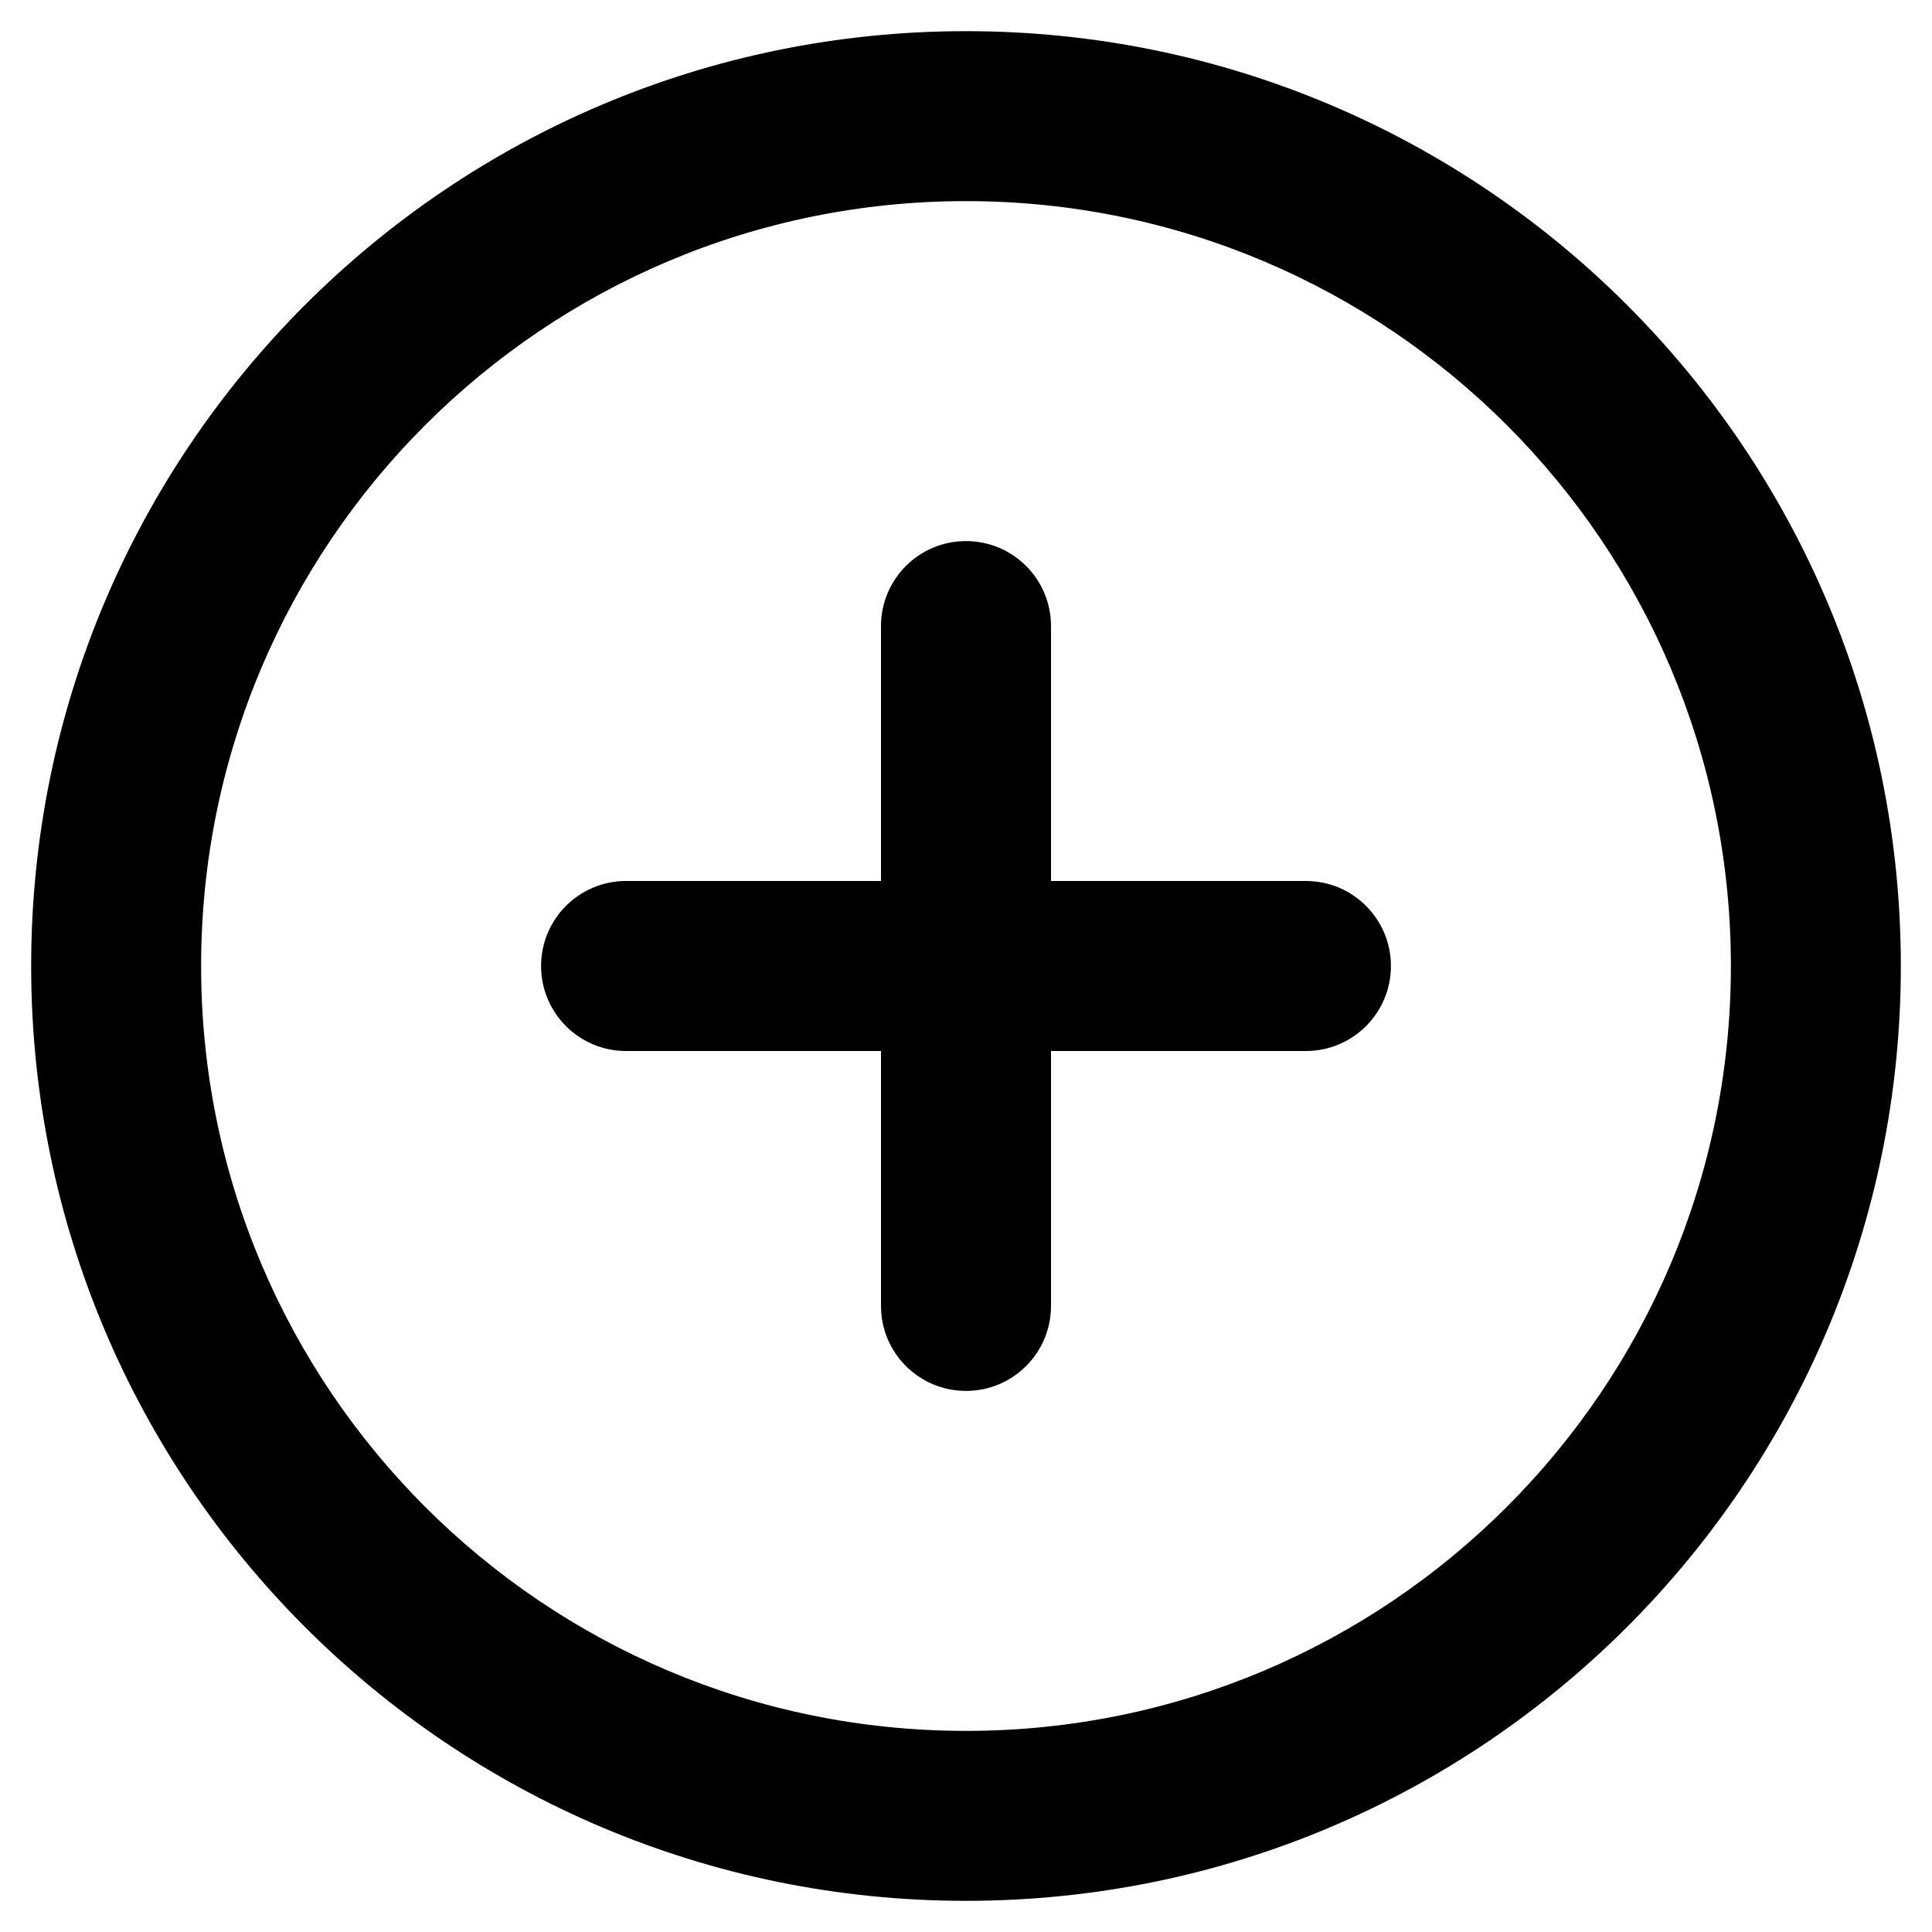
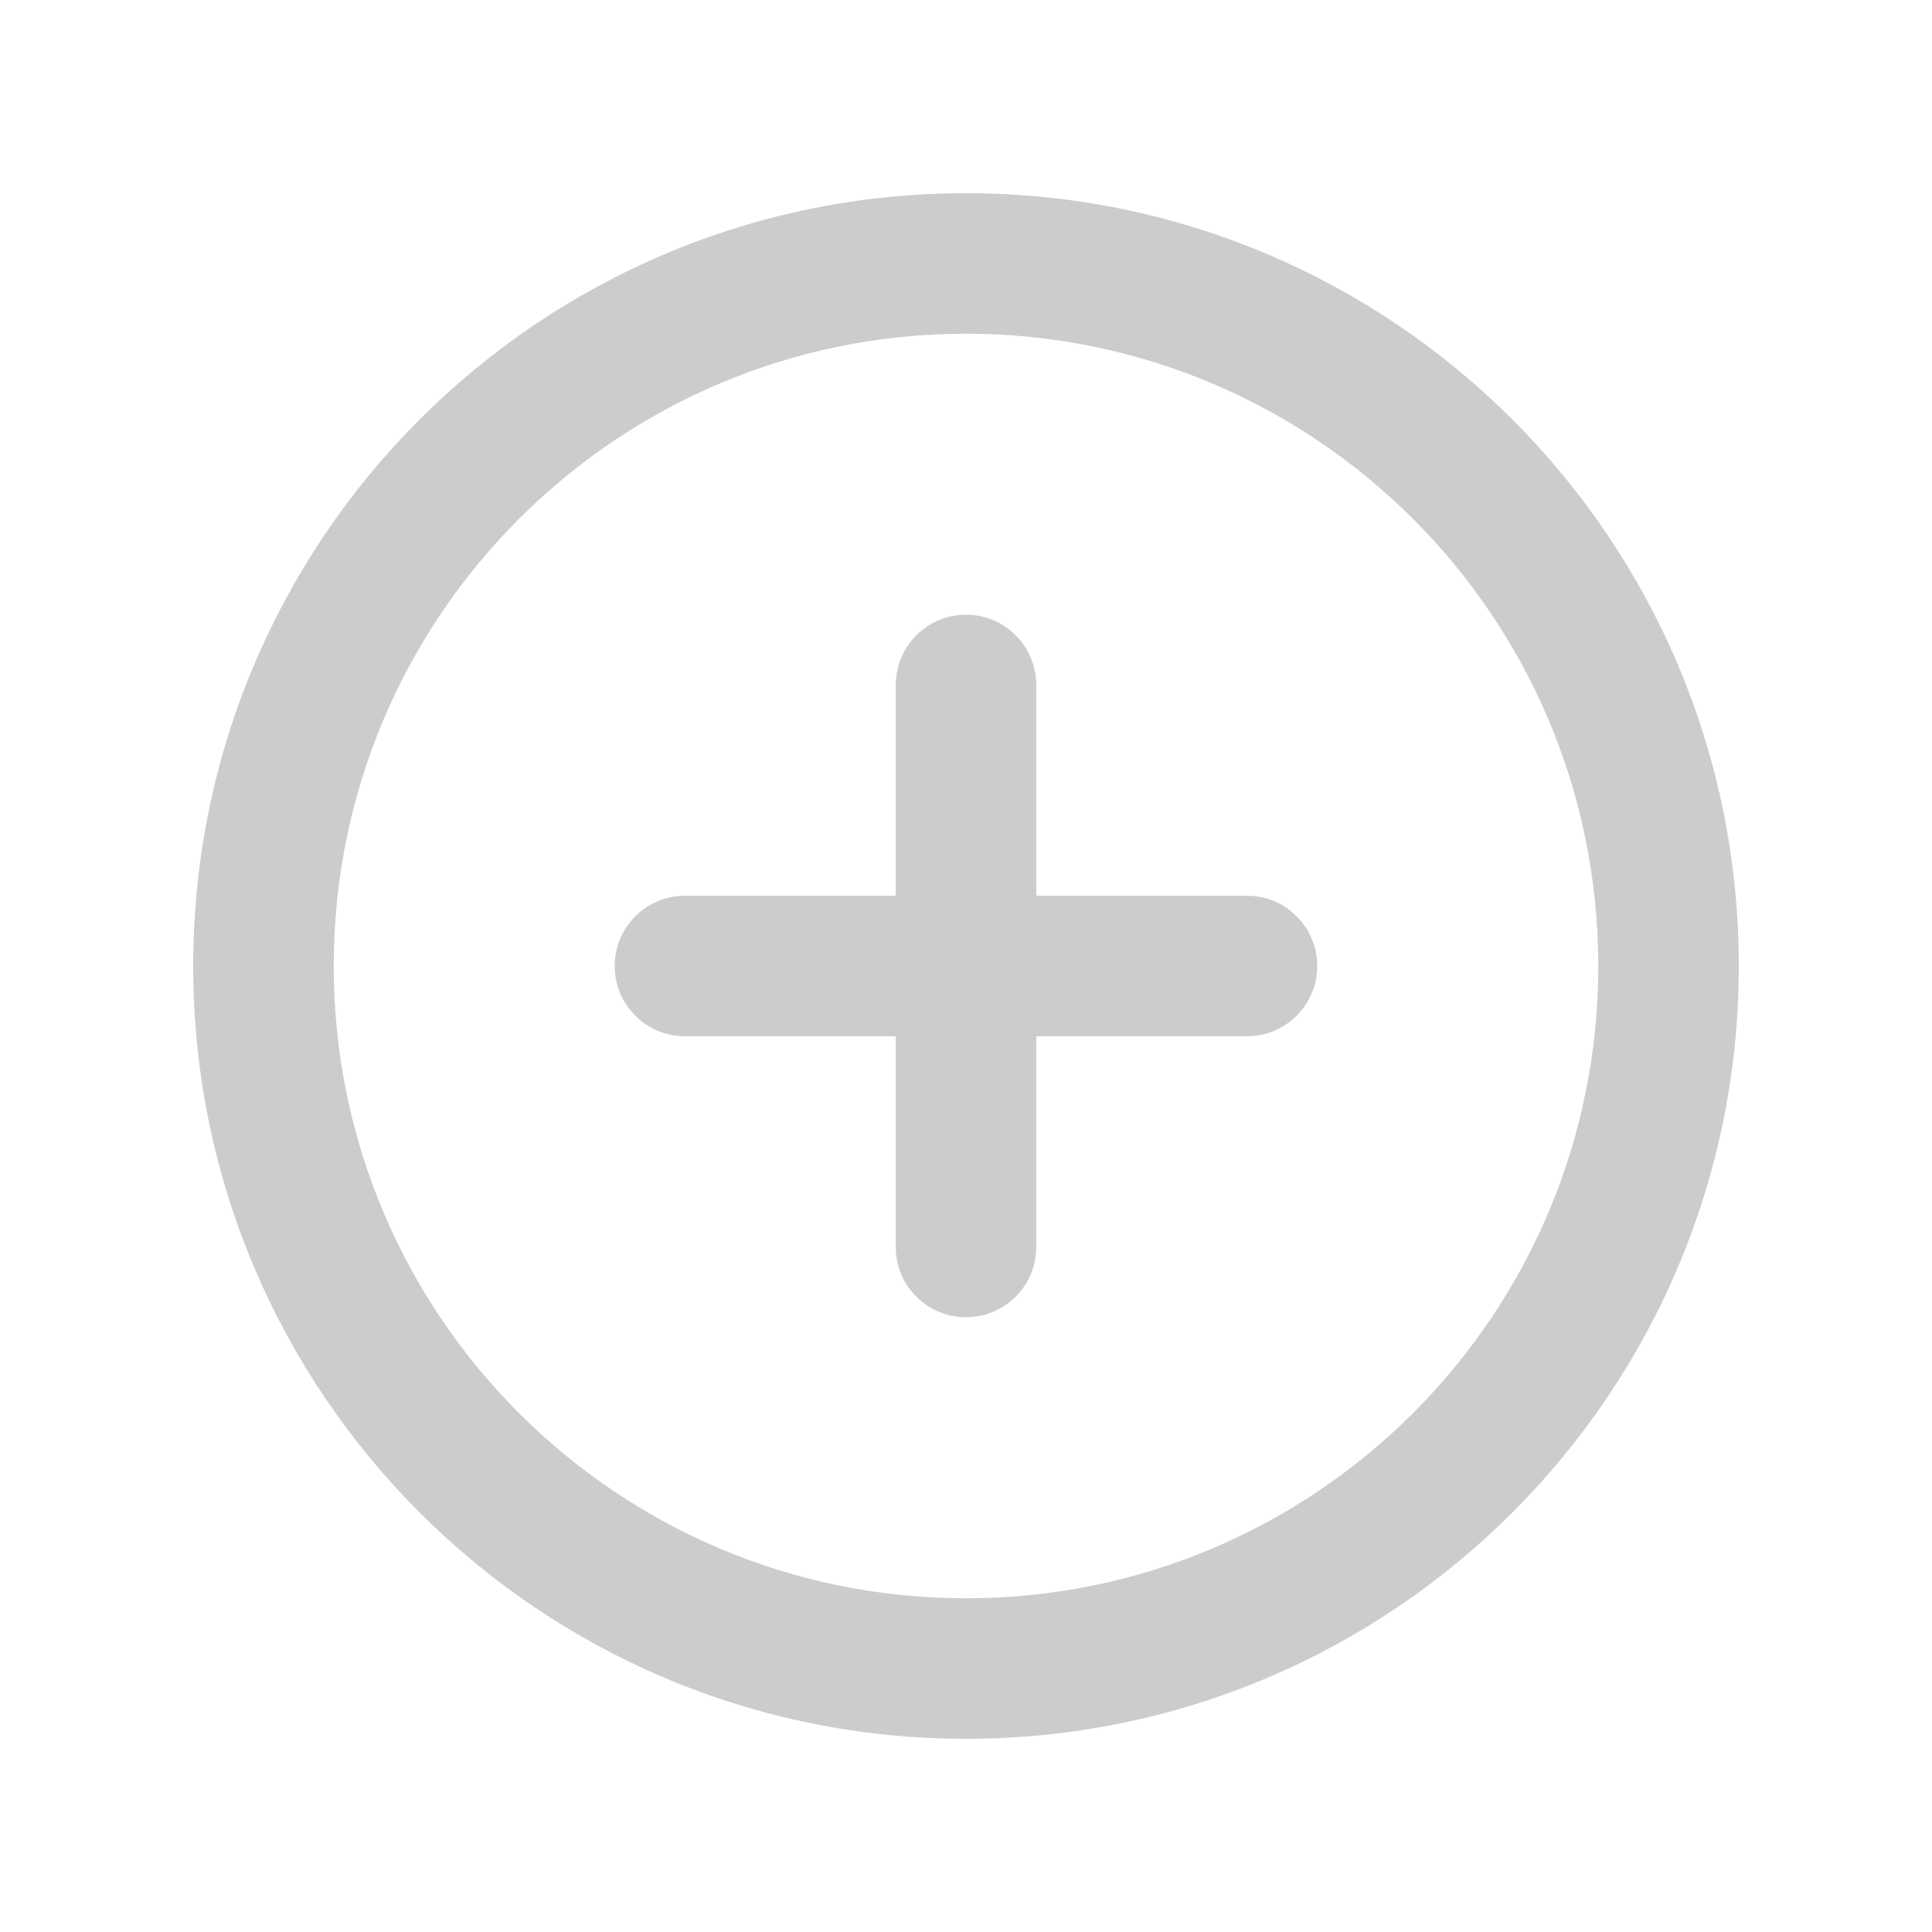
- <svg xmlns="http://www.w3.org/2000/svg" width="30" height="30" viewBox="0 0 30 31" fill="none">
-   <path d="M15 0.5C6.716 0.5 0 7.216 0 15.5C0 23.784 6.716 30.5 15 30.5C23.284 30.5 30 23.784 30 15.5C30 7.216 23.284 0.5 15 0.5ZM15 27.773C8.222 27.773 2.727 22.278 2.727 15.5C2.727 8.722 8.222 3.227 15 3.227C21.778 3.227 27.273 8.722 27.273 15.5C27.273 22.278 21.778 27.773 15 27.773ZM20.454 14.136H16.364V10.046C16.364 9.292 15.753 8.682 15 8.682C14.247 8.682 13.636 9.292 13.636 10.046V14.136H9.545C8.792 14.136 8.182 14.747 8.182 15.5C8.182 16.253 8.792 16.864 9.545 16.864H13.636V20.954C13.636 21.708 14.247 22.318 15 22.318C15.753 22.318 16.364 21.708 16.364 20.954V16.864H20.454C21.208 16.864 21.818 16.253 21.818 15.5C21.818 14.747 21.208 14.136 20.454 14.136Z" fill="#000" />
+ <svg xmlns="http://www.w3.org/2000/svg" width="30" height="30" viewBox="0 0 30 30" fill="none">
+   <path d="M15 3C8.373 3 3 8.372 3 15C3 21.628 8.373 27 15 27C21.627 27 27 21.628 27 15C27 8.372 21.627 3 15 3ZM15 24.818C9.578 24.818 5.182 20.422 5.182 15C5.182 9.578 9.578 5.182 15 5.182C20.422 5.182 24.818 9.578 24.818 15C24.818 20.422 20.422 24.818 15 24.818ZM19.364 13.909H16.091V10.636C16.091 10.034 15.602 9.545 15 9.545C14.398 9.545 13.909 10.034 13.909 10.636V13.909H10.636C10.034 13.909 9.545 14.398 9.545 15C9.545 15.602 10.034 16.091 10.636 16.091H13.909V19.364C13.909 19.966 14.398 20.454 15 20.454C15.602 20.454 16.091 19.966 16.091 19.364V16.091H19.364C19.966 16.091 20.454 15.602 20.454 15C20.454 14.398 19.966 13.909 19.364 13.909Z" fill="#CCCCCC" />
</svg>
